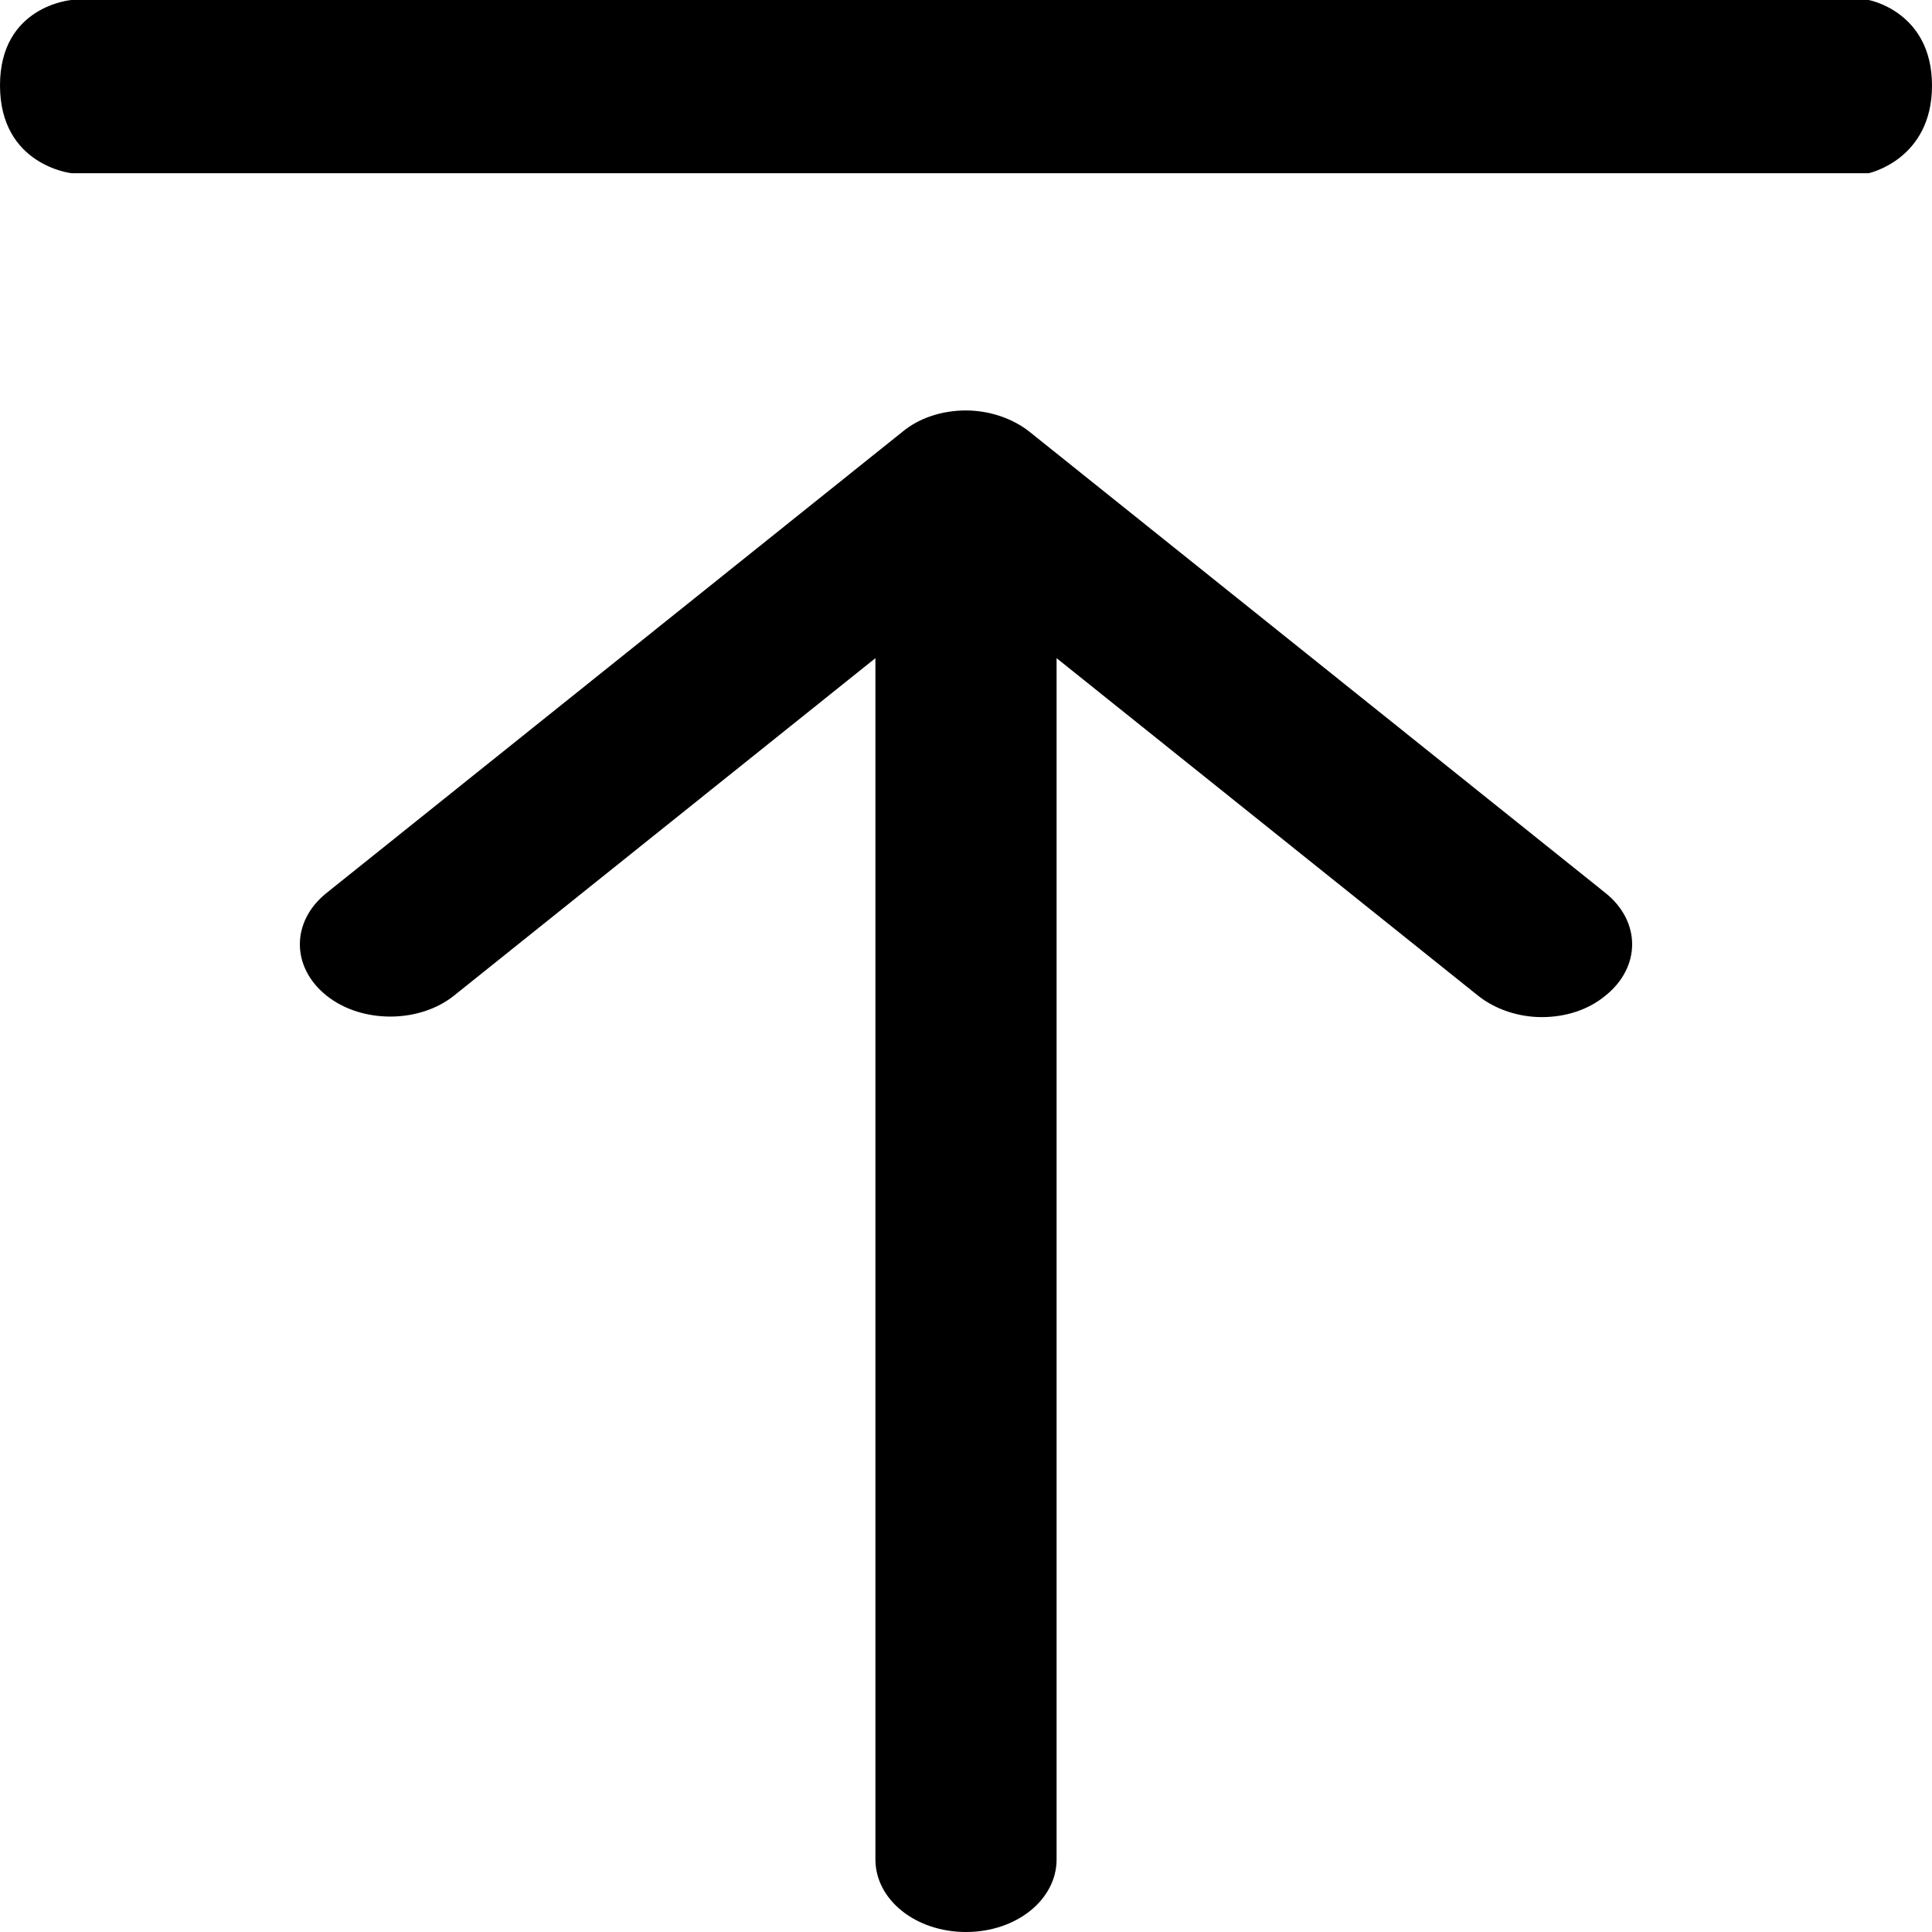
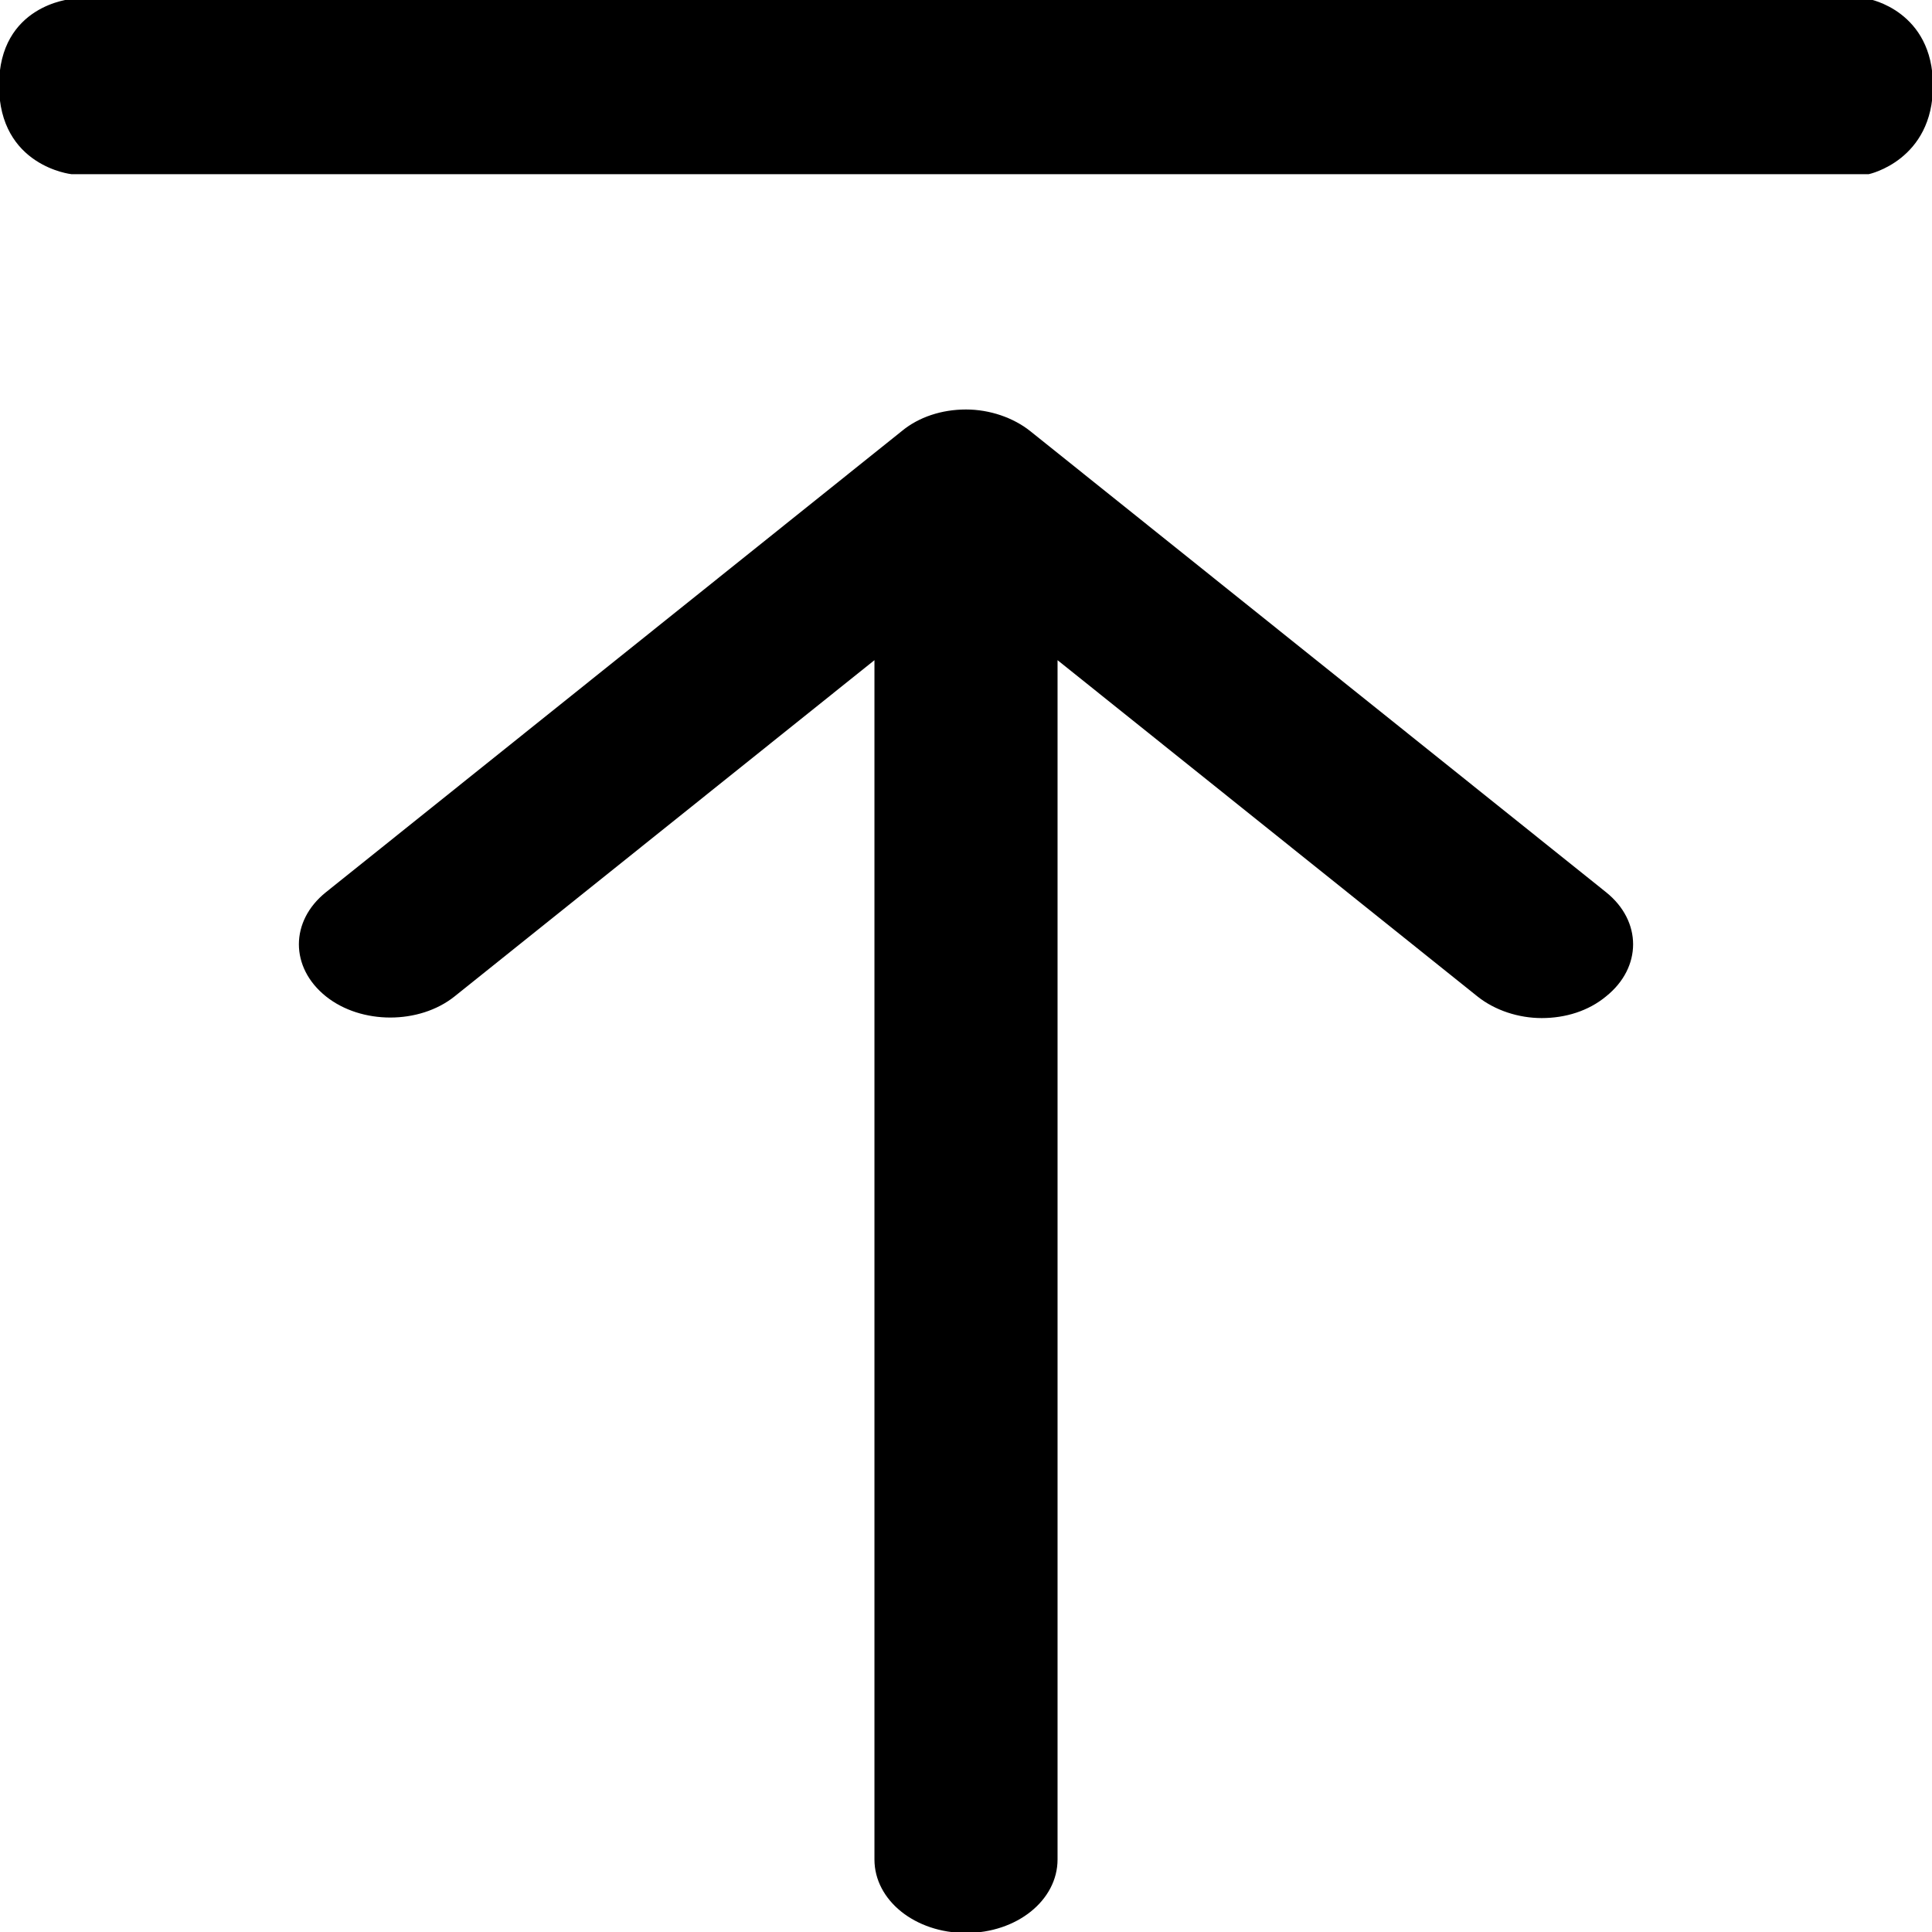
- <svg xmlns="http://www.w3.org/2000/svg" width="1000" height="1000" viewBox="0 0 1000 1000">
+ <svg xmlns="http://www.w3.org/2000/svg" stroke="currentColor" fill="currentColor" width="1000" height="1000" viewBox="0 0 1000 1000">
  <g id="sameTop" transform="translate(249.743 155.05)">
    <g id="Group_1" data-name="Group 1" transform="translate(-249.743 -155.05)">
      <path id="Path_1" data-name="Path 1" d="M1042.939,426.95H112.71s-37.05,2.979-36.987,44.3S112.71,516.6,112.71,516.6h930.229s32.783-7,32.783-45.352S1042.939,426.95,1042.939,426.95Z" transform="translate(-75.723 -426.95)" />
      <path id="Path_2" data-name="Path 2" d="M216.12,320.129,434.232,145.466V767.253c0,20.859,20.839,37.547,46.887,37.547s46.887-16.687,46.887-37.547V145.466L746.117,320.129c9.03,7.231,21.186,11.125,32.995,11.125,12.156,0,23.964-3.616,32.995-11.125,18.407-14.741,18.407-38.381,0-53.122L514.113,28.375c-8.683-6.953-20.839-11.125-32.995-11.125-12.5,0-24.312,3.894-32.995,11.125L150.131,267.007c-18.408,14.741-18.408,38.381,0,53.122C168.191,334.592,198.06,334.592,216.12,320.129Z" transform="translate(18.881 195.2)" />
    </g>
  </g>
</svg>
